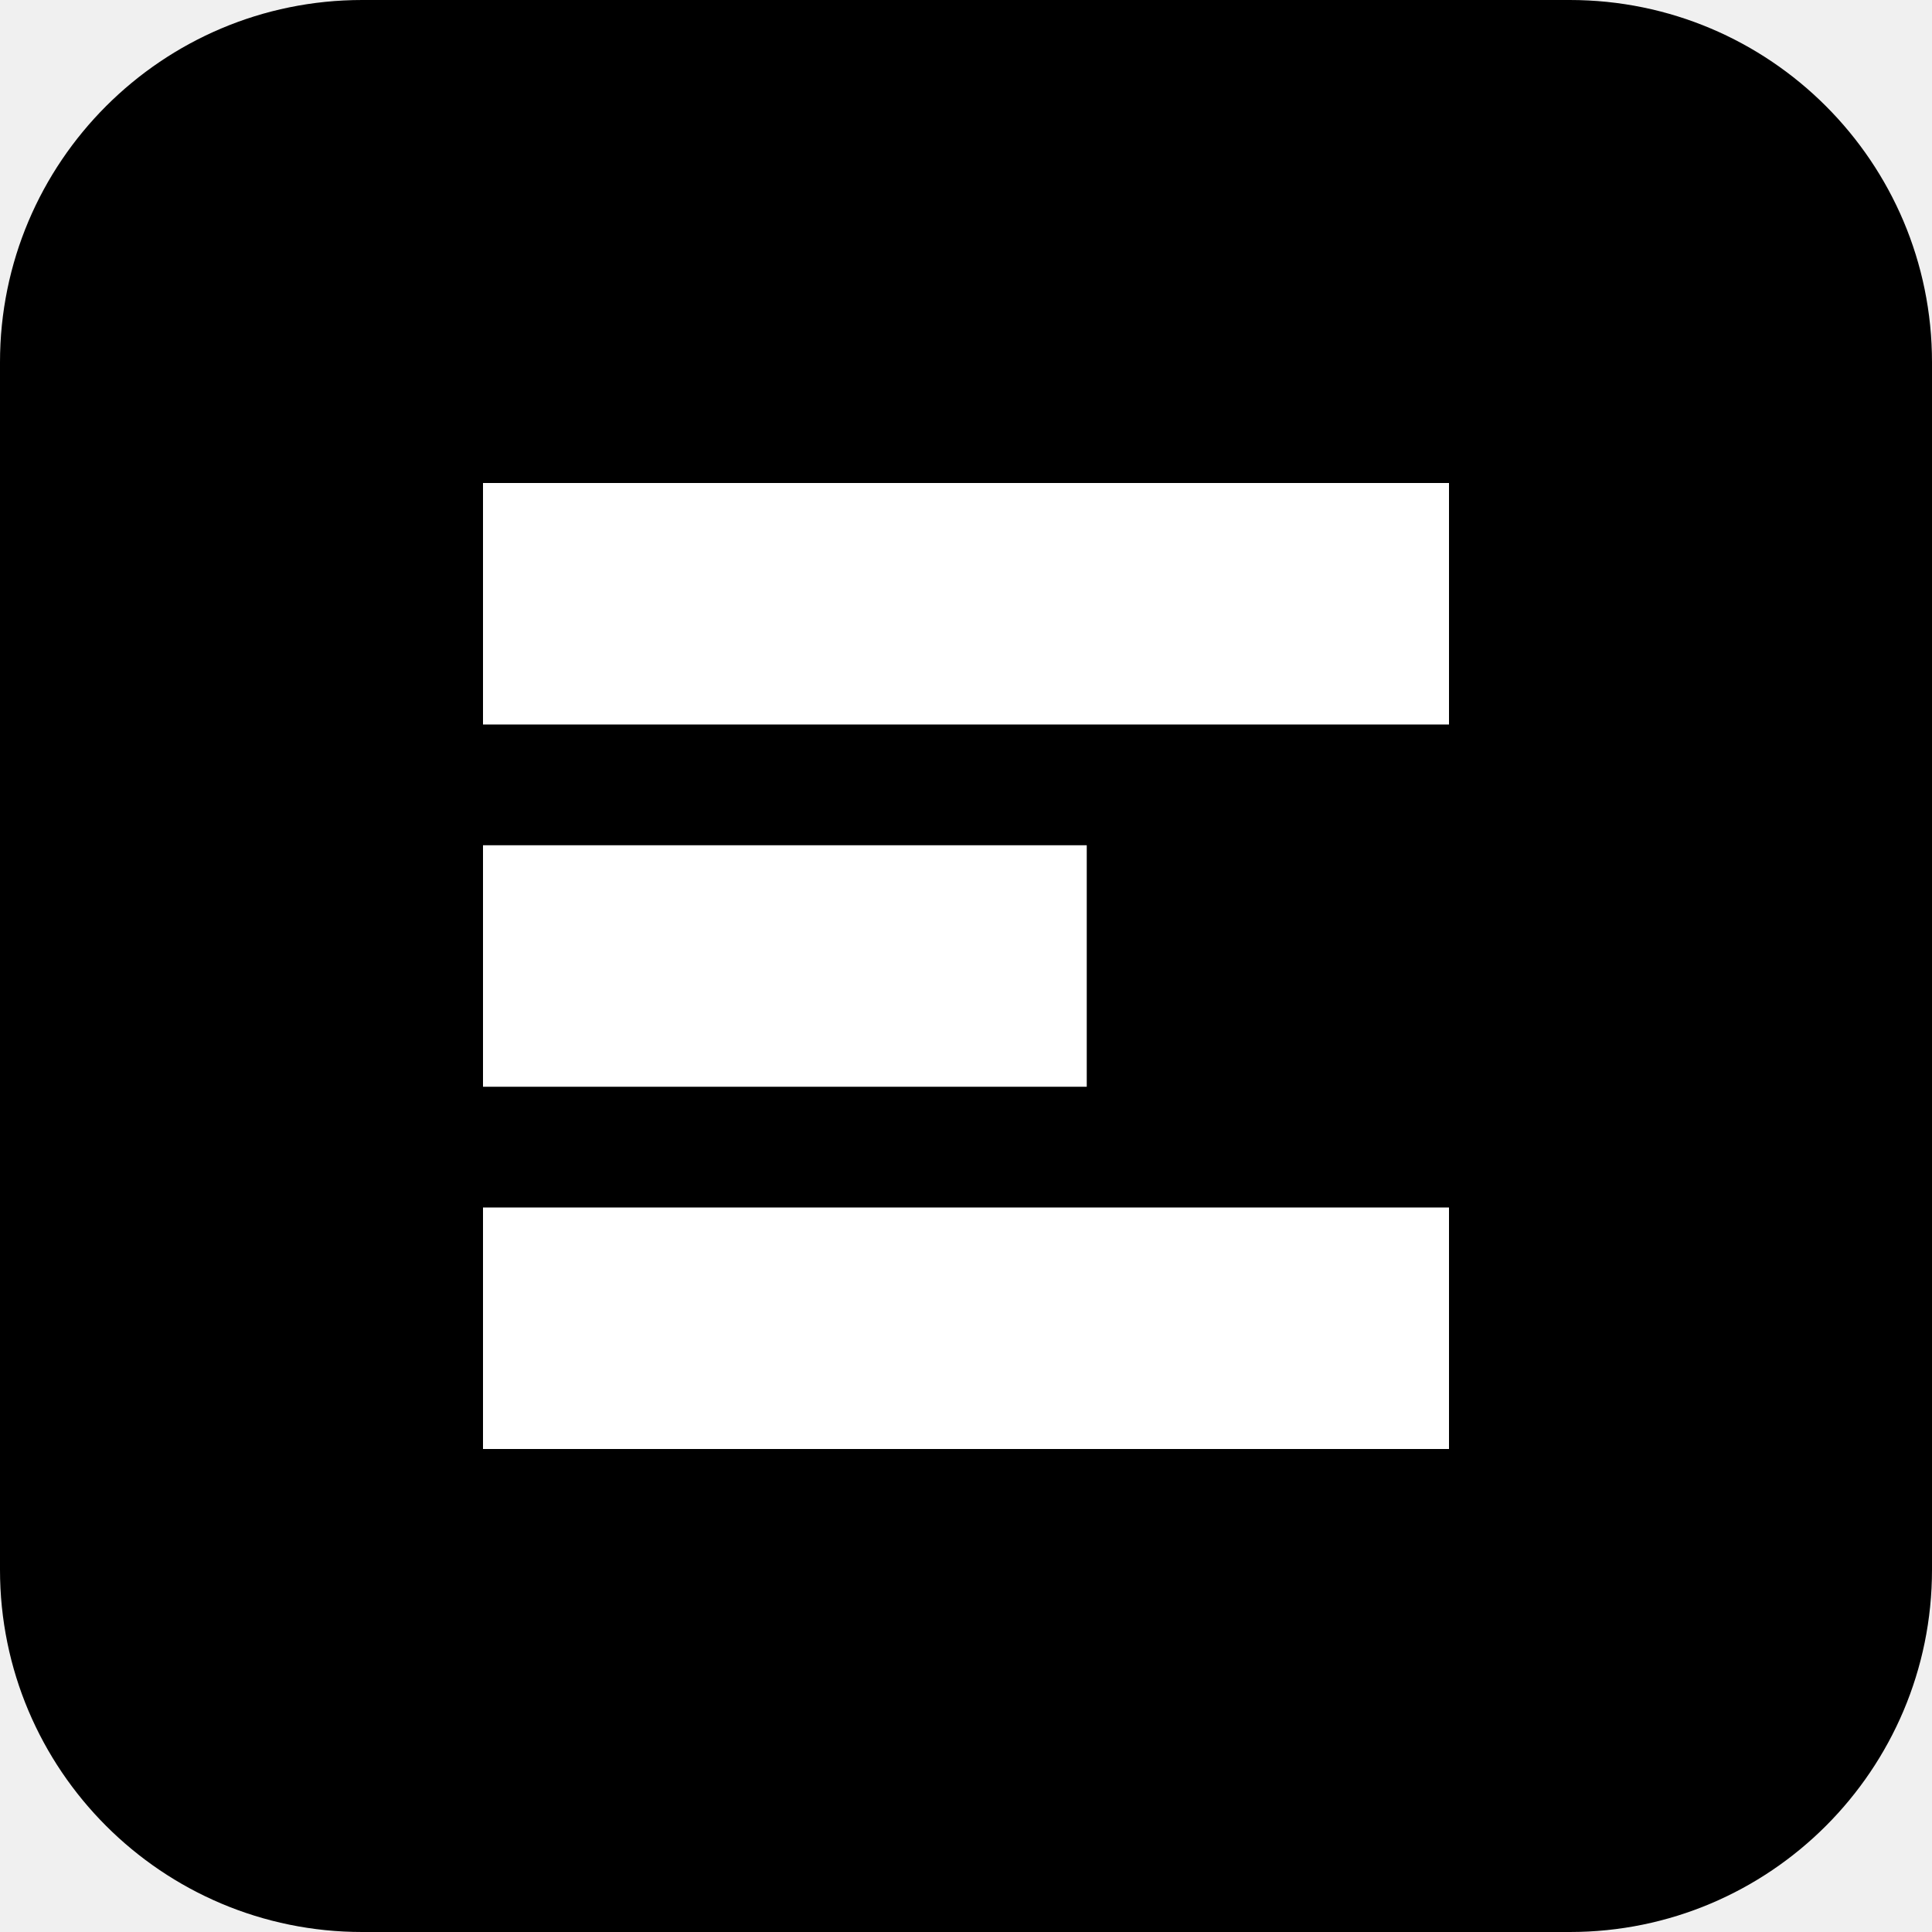
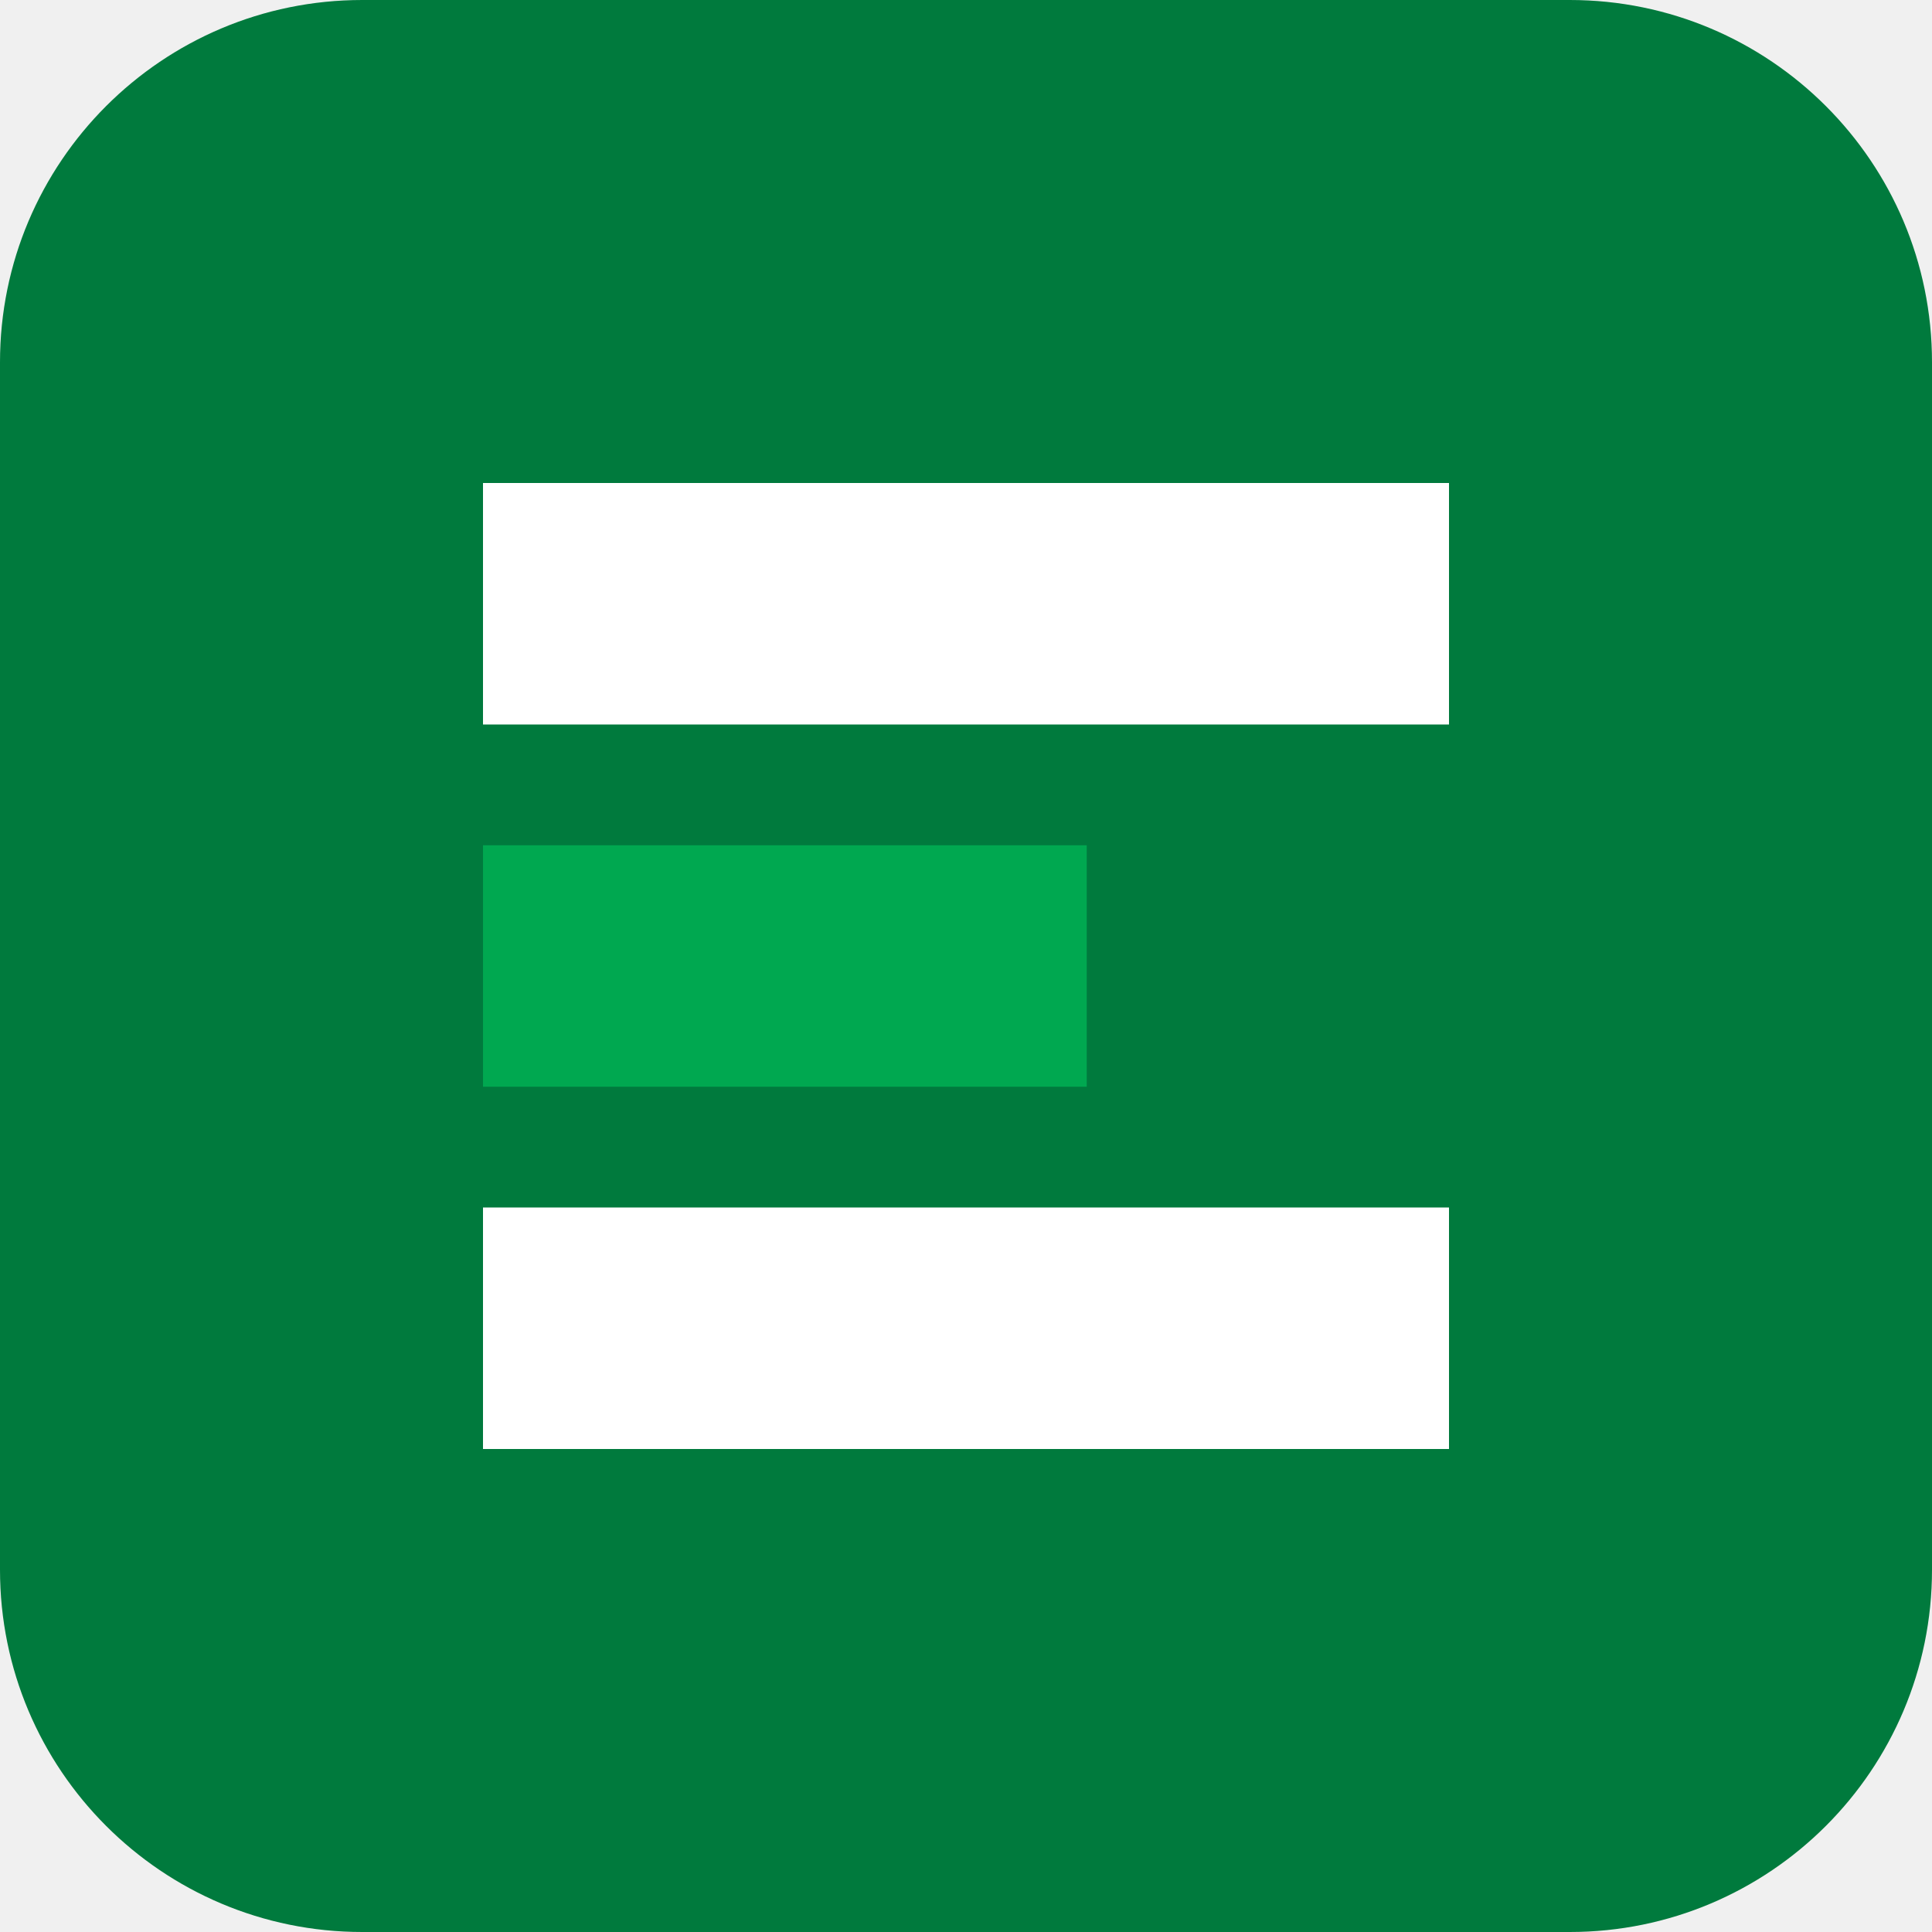
<svg xmlns="http://www.w3.org/2000/svg" viewBox="0 0 32 32">
-   <rect width="32" height="32" rx="6" fill="#000" />
+   <rect width="32" height="32" rx="6" fill="#007a3d" />
  <rect x="8" y="8" width="16" height="4" fill="#fff" />
-   <rect x="8" y="14" width="10" height="4" fill="#fff" />
+   <rect x="8" y="14" width="10" height="4" fill="#00a850" />
  <rect x="8" y="20" width="16" height="4" fill="#fff" />
</svg>
